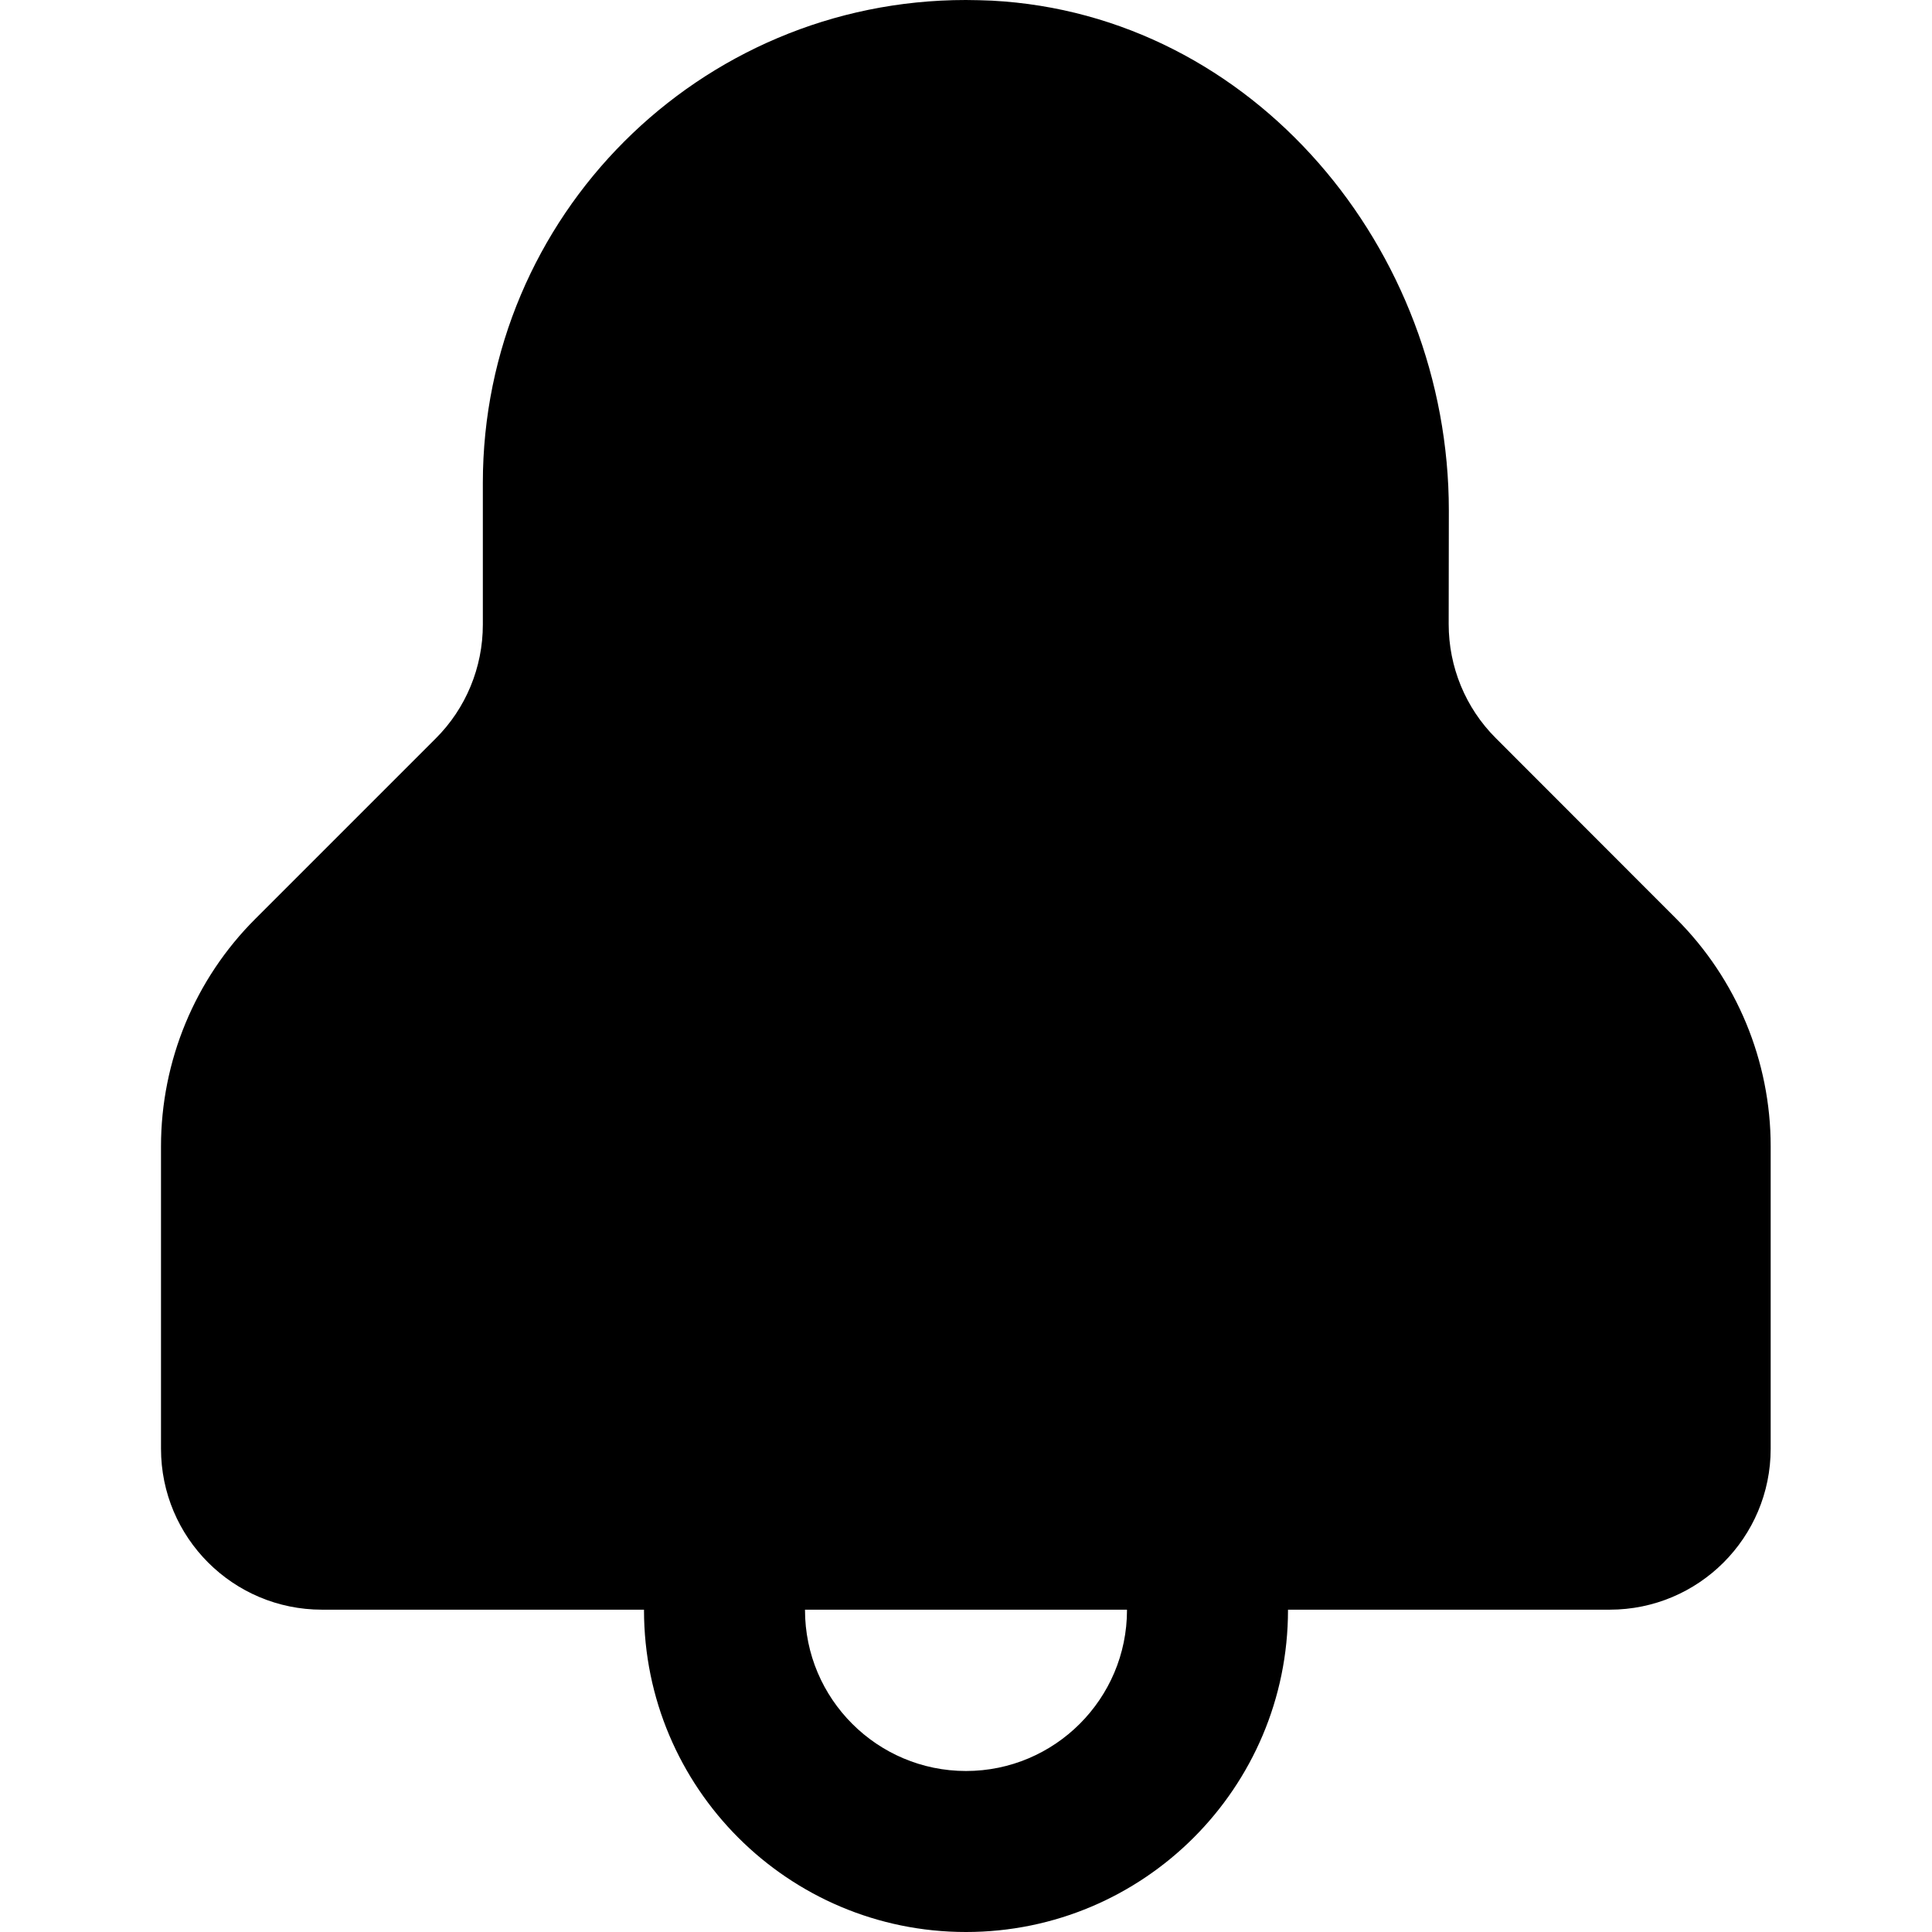
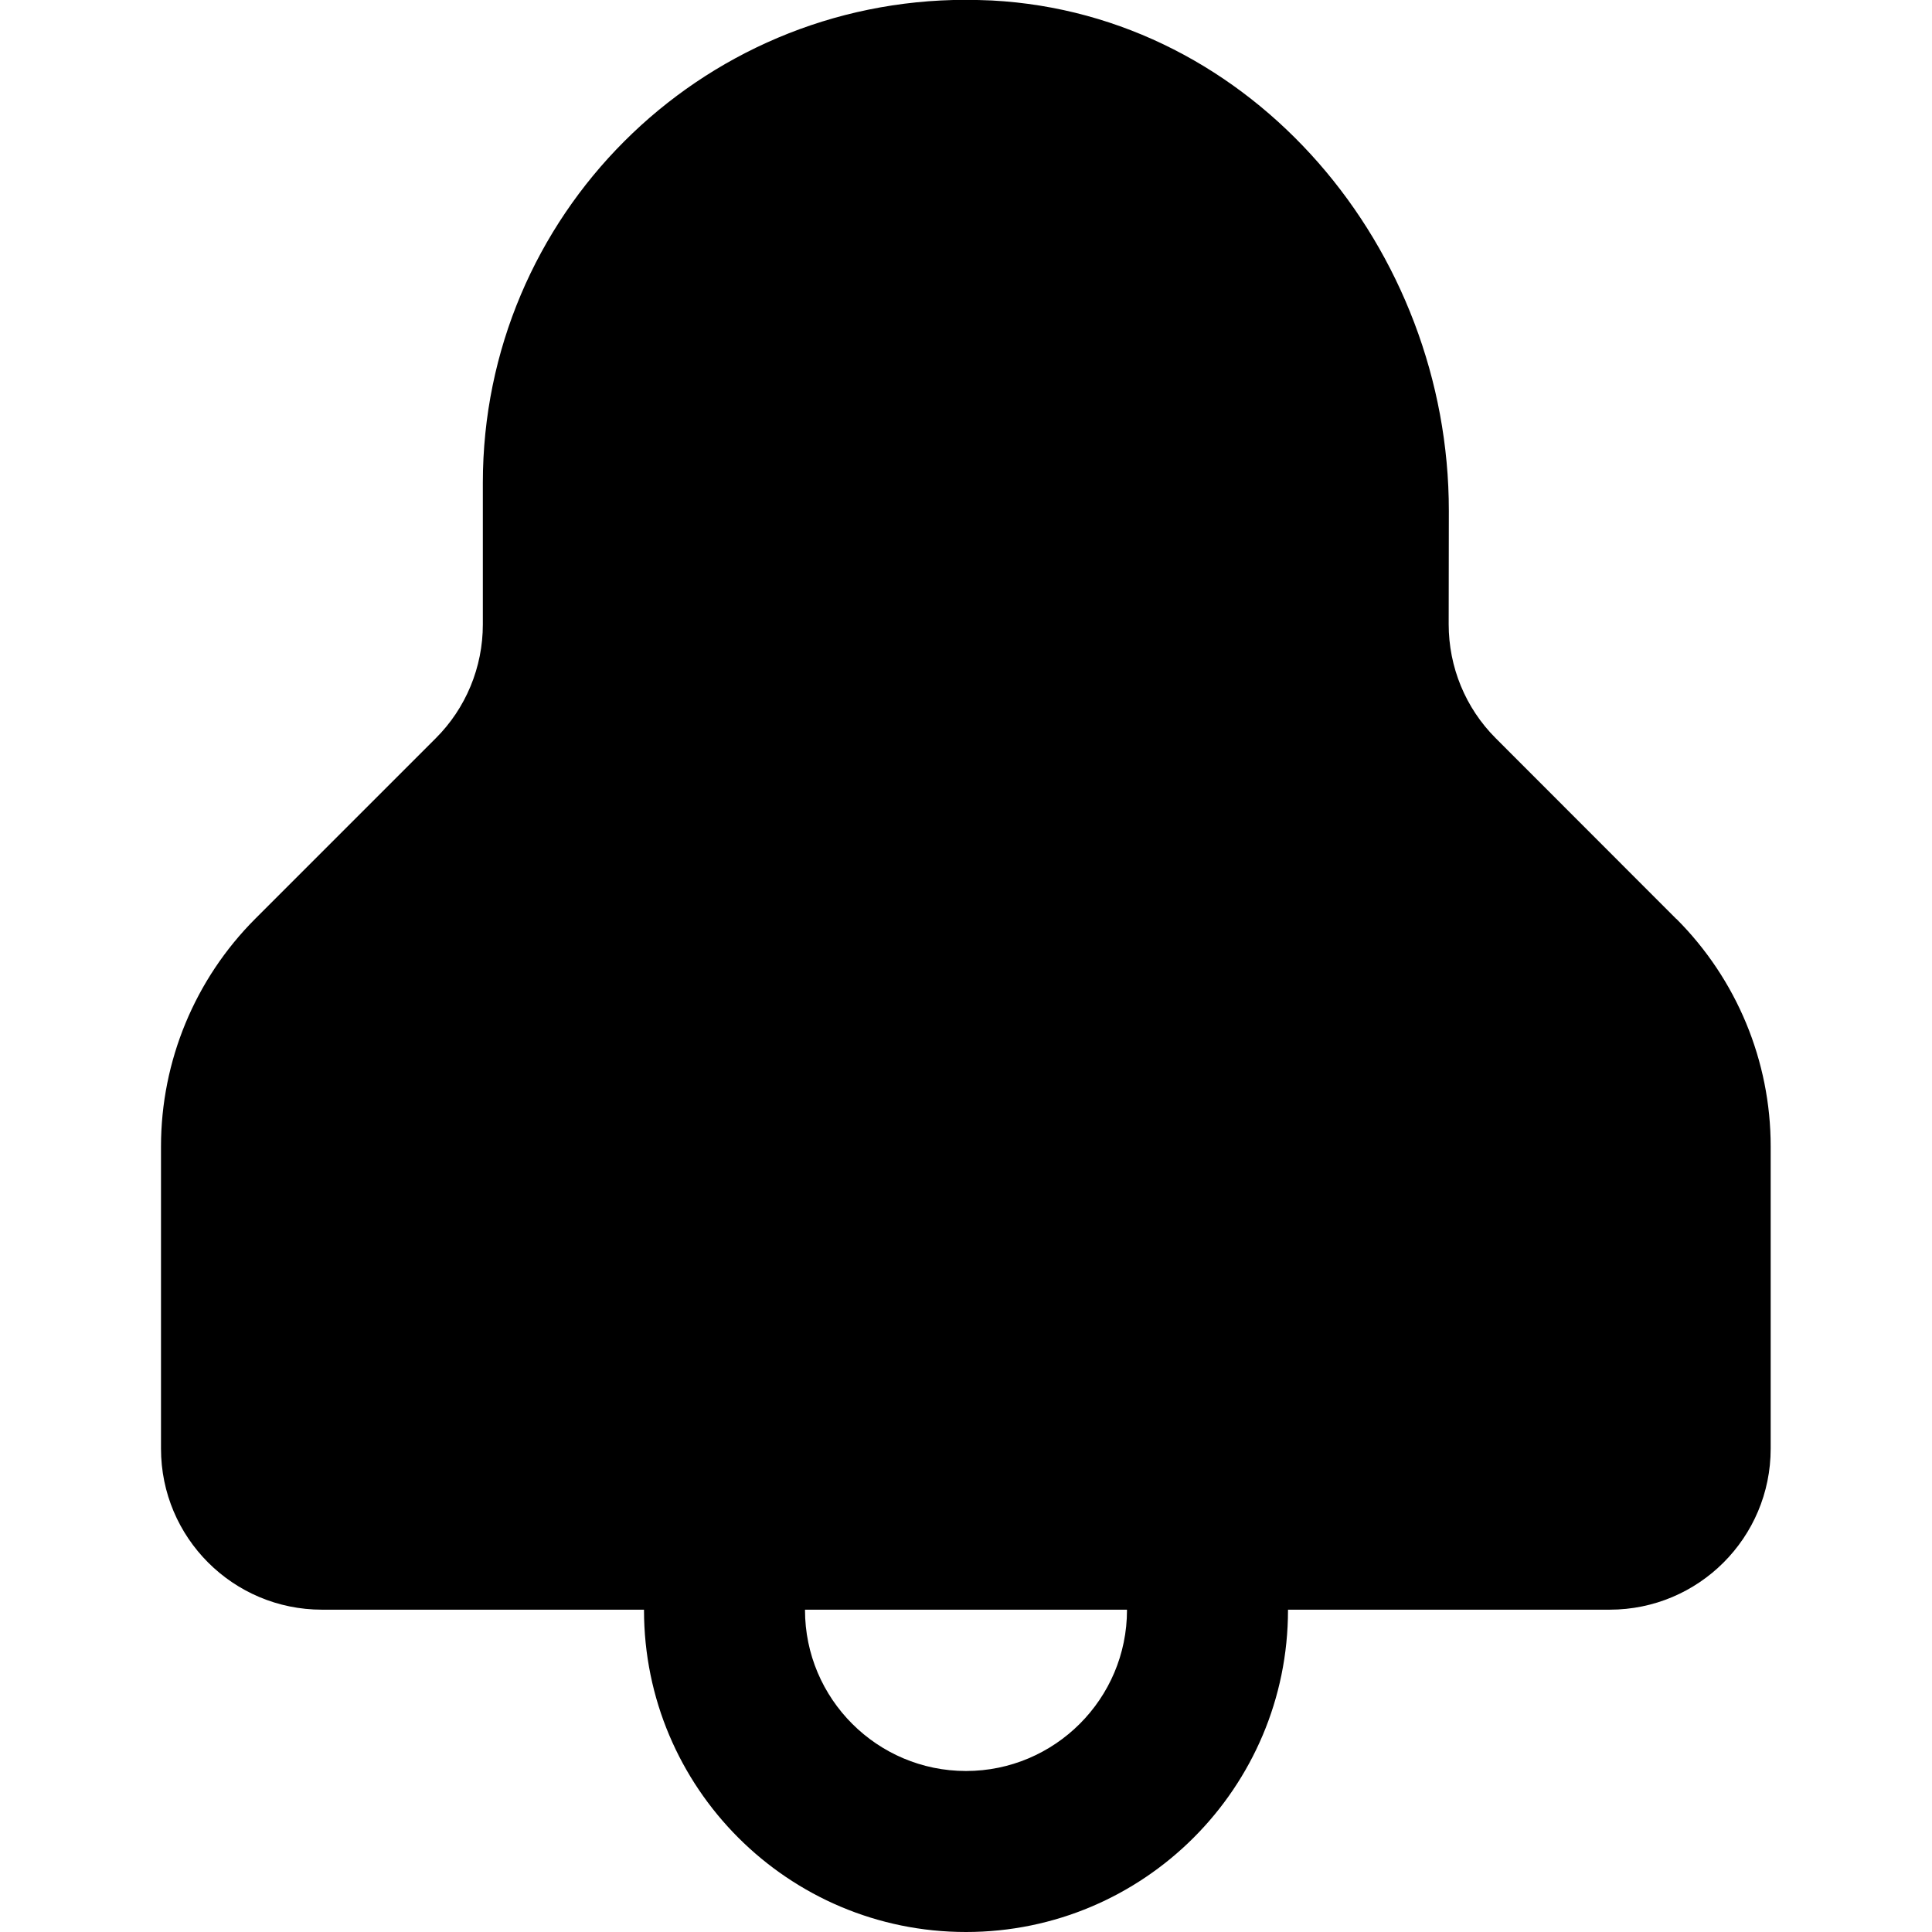
<svg xmlns="http://www.w3.org/2000/svg" width="12" height="12" viewBox="0 0 12 12">
-   <path d="M7 10c0 .552-.449 1-1 1-.551 0-1-.448-1-1 0-.001 0-.001 0-.002l1.999 0c0 .001.001.001.001.002zm3.412-4.293L9.29 4.584c-.188-.188-.292-.442-.292-.708l.001-.704C9 1.548 7.784.09 6.161.004c-.054-.002-.108-.004-.162-.004-1.657 0-3 1.343-3 3l0 .88c0 .265-.105.52-.293.707l-1.12 1.12C1.211 6.081 1 6.59 1 7.121l0 1.877c0 .553.448 1 1 1l2 0 0 .002C4 11.104 4.895 12 6 12c1.104 0 2-.896 2-2l0-.002 1.998 0c.552 0 1-.447 1-1l0-1.878c0-.53-.211-1.038-.586-1.413z" fill="#000" fill-rule="evenodd" />
+   <path d="M10.412 5.707c.375.375.586.883.586 1.413l0 1.878c0 .553-.448 1-1 1l-1.998 0 0 .002C8 11.104 7.104 12 6 12c-1.105 0-2-.896-2-2l0-.002-2 0c-.552 0-1-.447-1-1l0-1.877c0-.531.211-1.04.586-1.415l1.12-1.12c.188-.187.293-.442.293-.707l0-.88c0-1.657 1.343-3 3-3.0.054 0 .108.002.162.004C7.784.09 9 1.548 8.999 3.173l-.001.704c0 .266.104.52.292.708l1.122 1.123zM7 10c0-.001-.001-.001-.001-.002l-1.999 0c0 .001 0 .001 0 .002 0 .552.449 1 1 1.0.551 0 1-.448 1-1z" fill="#000" fill-rule="evenodd" />
</svg>
